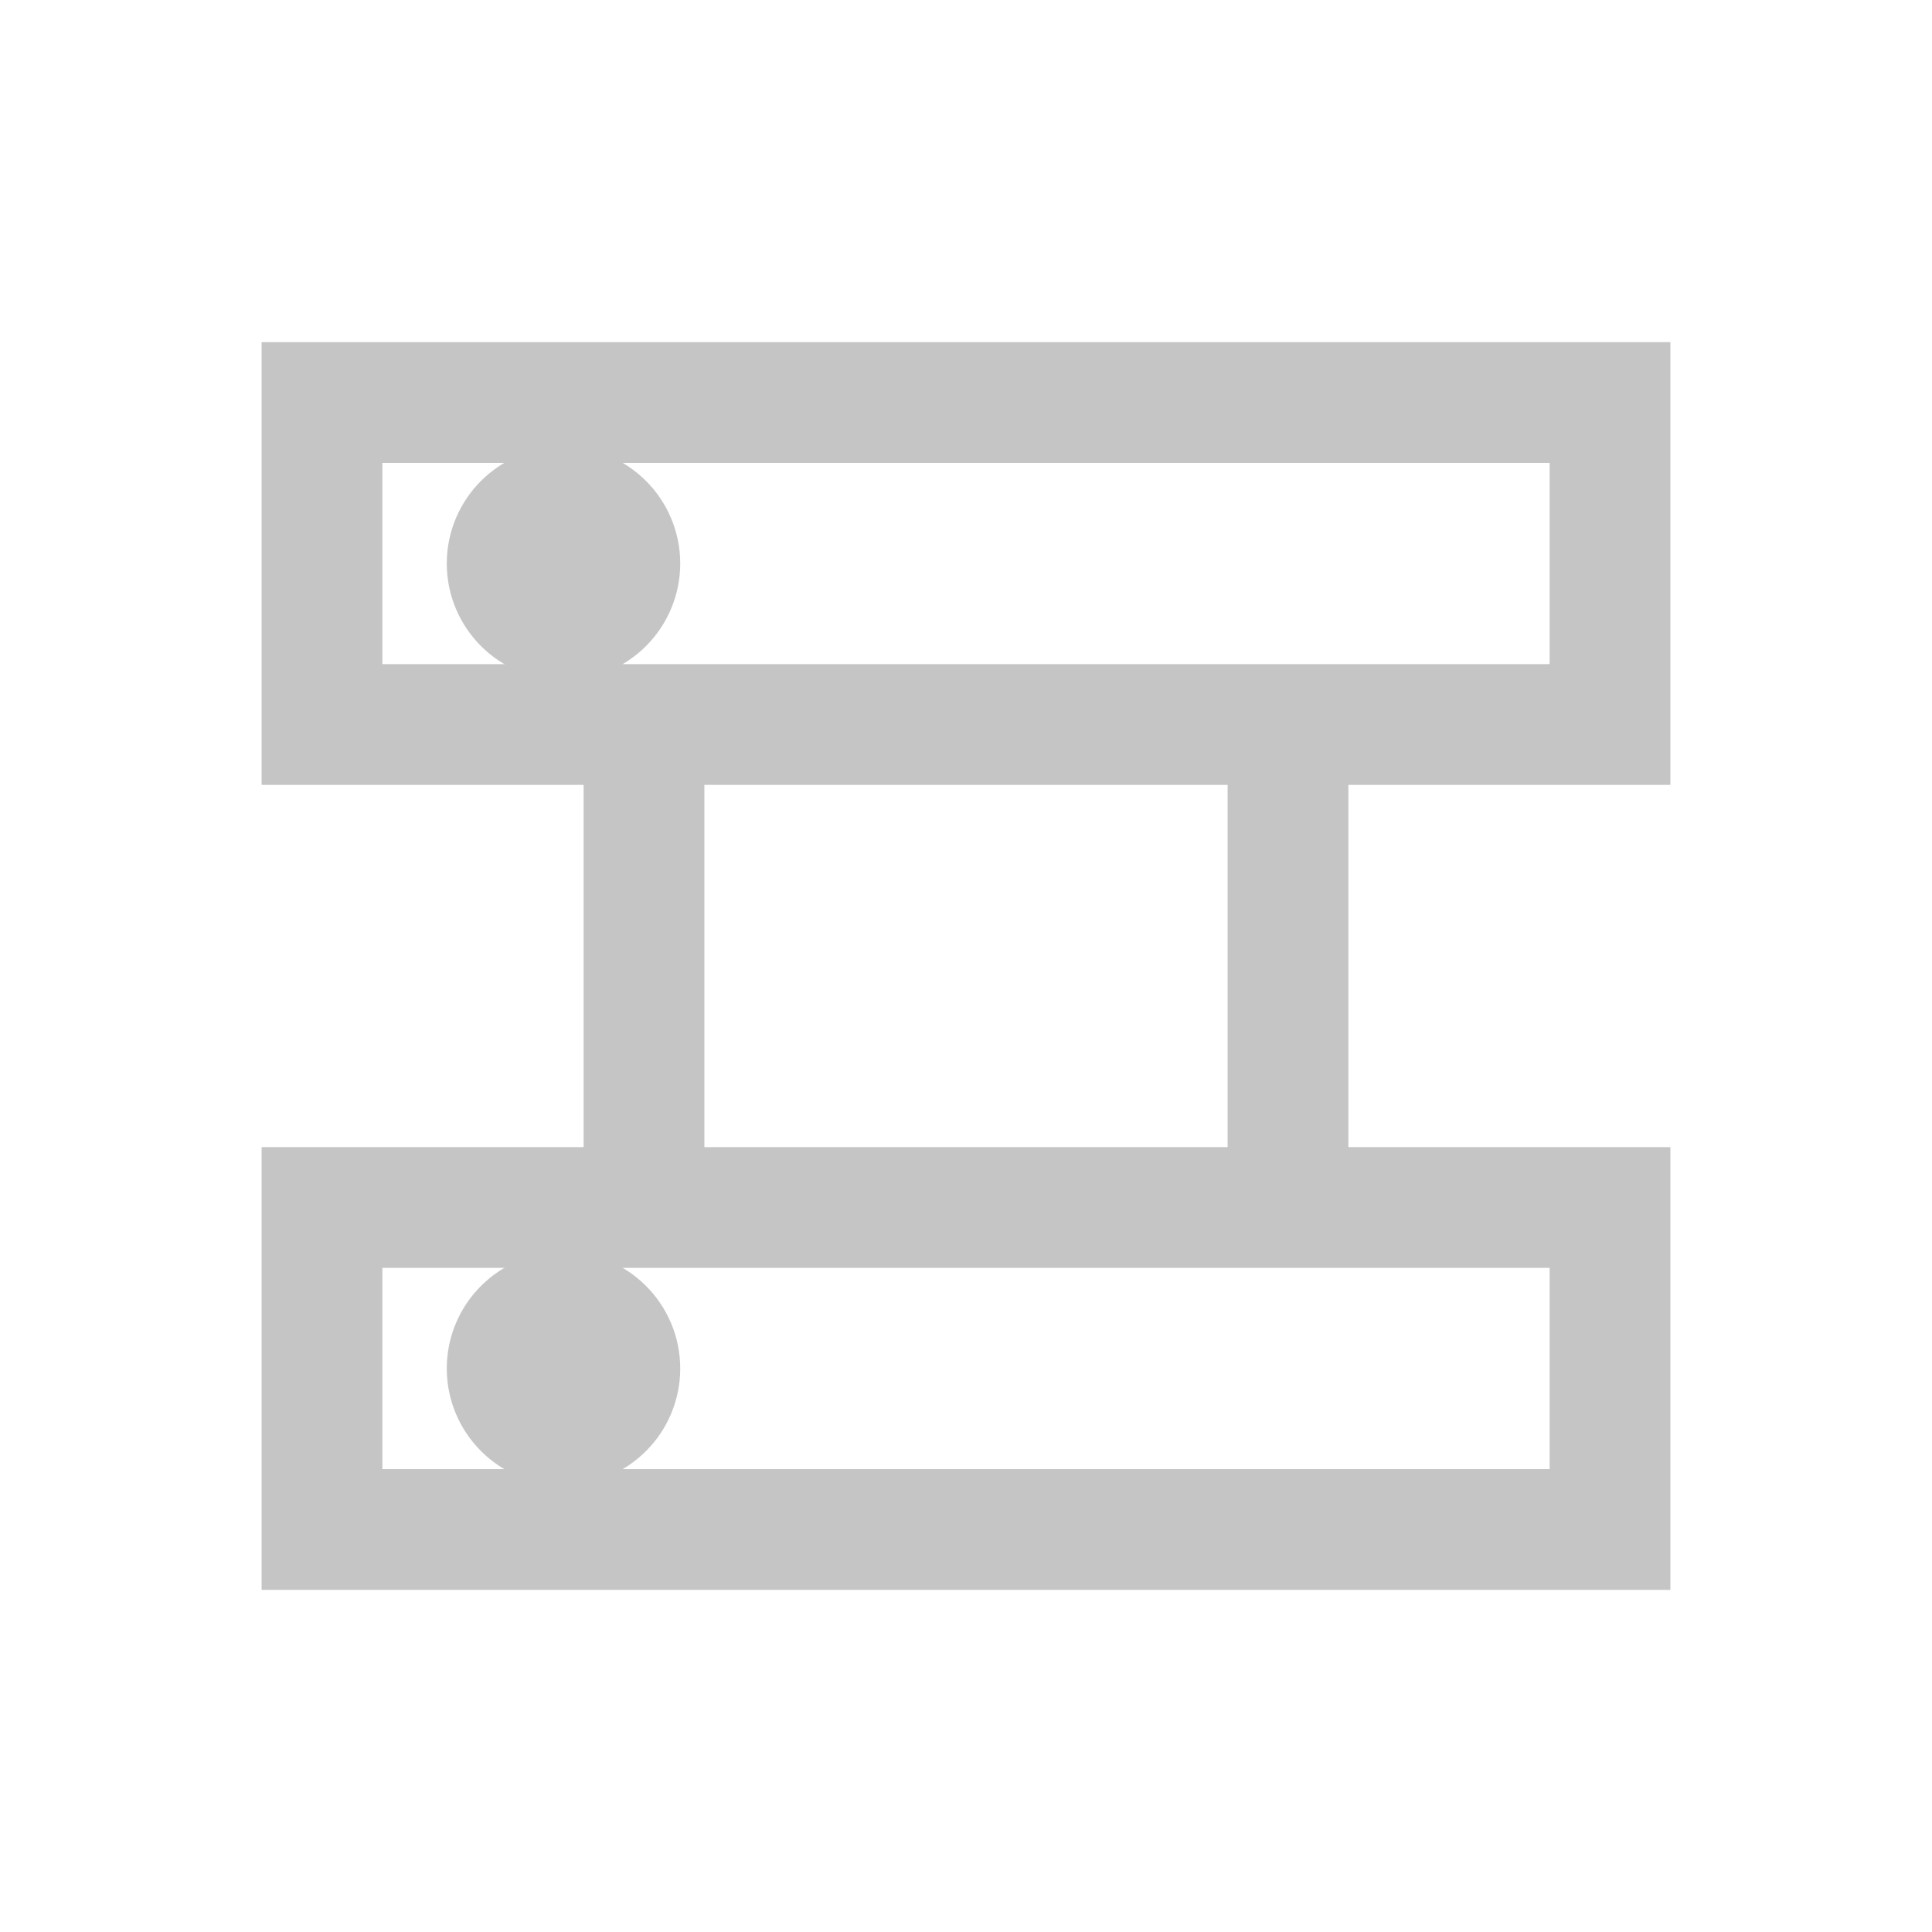
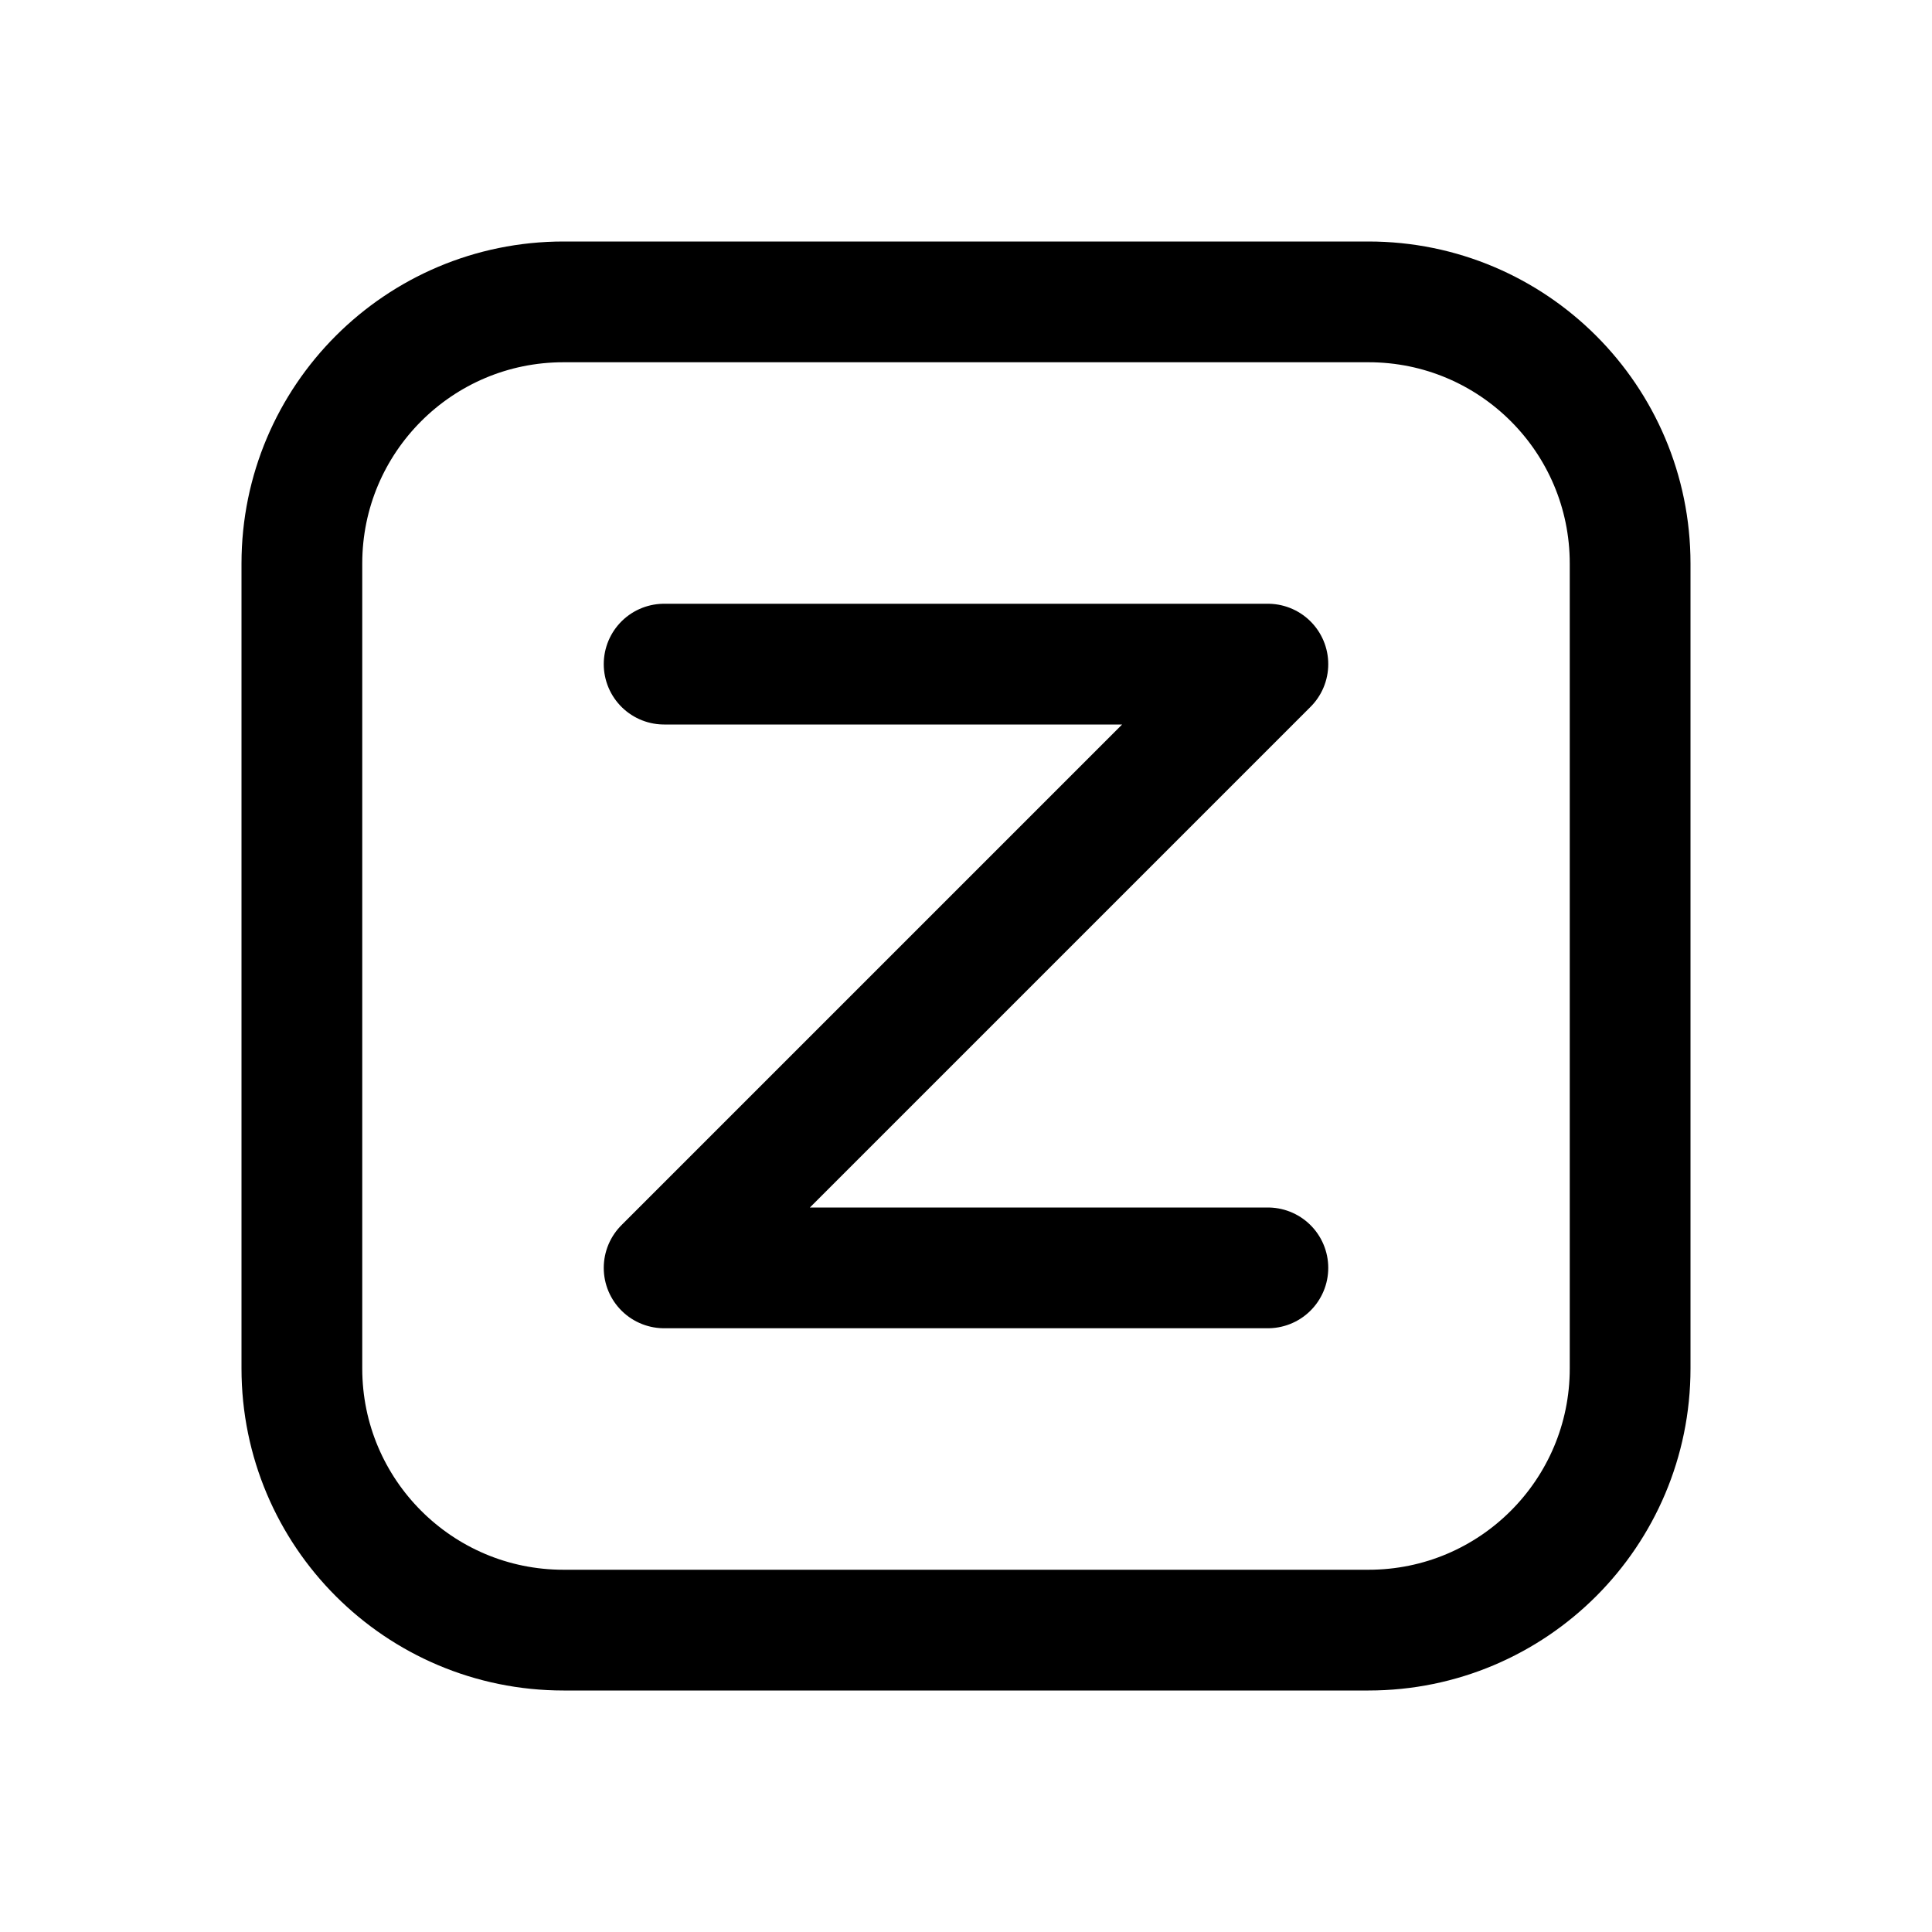
- <svg xmlns="http://www.w3.org/2000/svg" viewBox="0 0 24 24" fill="none" stroke="#c5c5c5" stroke-width="1.5">
-   <path d="M4 5h16v4H4zM4 15h16v4H4zM8 9v6m8-6v6" />
-   <circle cx="7" cy="7" r=".7" fill="#c5c5c5" />
-   <circle cx="7" cy="17" r=".7" fill="#c5c5c5" />
+ <svg xmlns="http://www.w3.org/2000/svg" width="24" height="24" viewBox="0 0 24 24" fill="none" stroke="currentColor" stroke-width="1.5" stroke-linecap="round" stroke-linejoin="round">
+   <rect x="3.75" y="3.75" width="16.5" height="16.5" rx="3.25" />
+   <path d="M8.25 8.25h7.5l-7.5 7.5h7.5" />
</svg>
